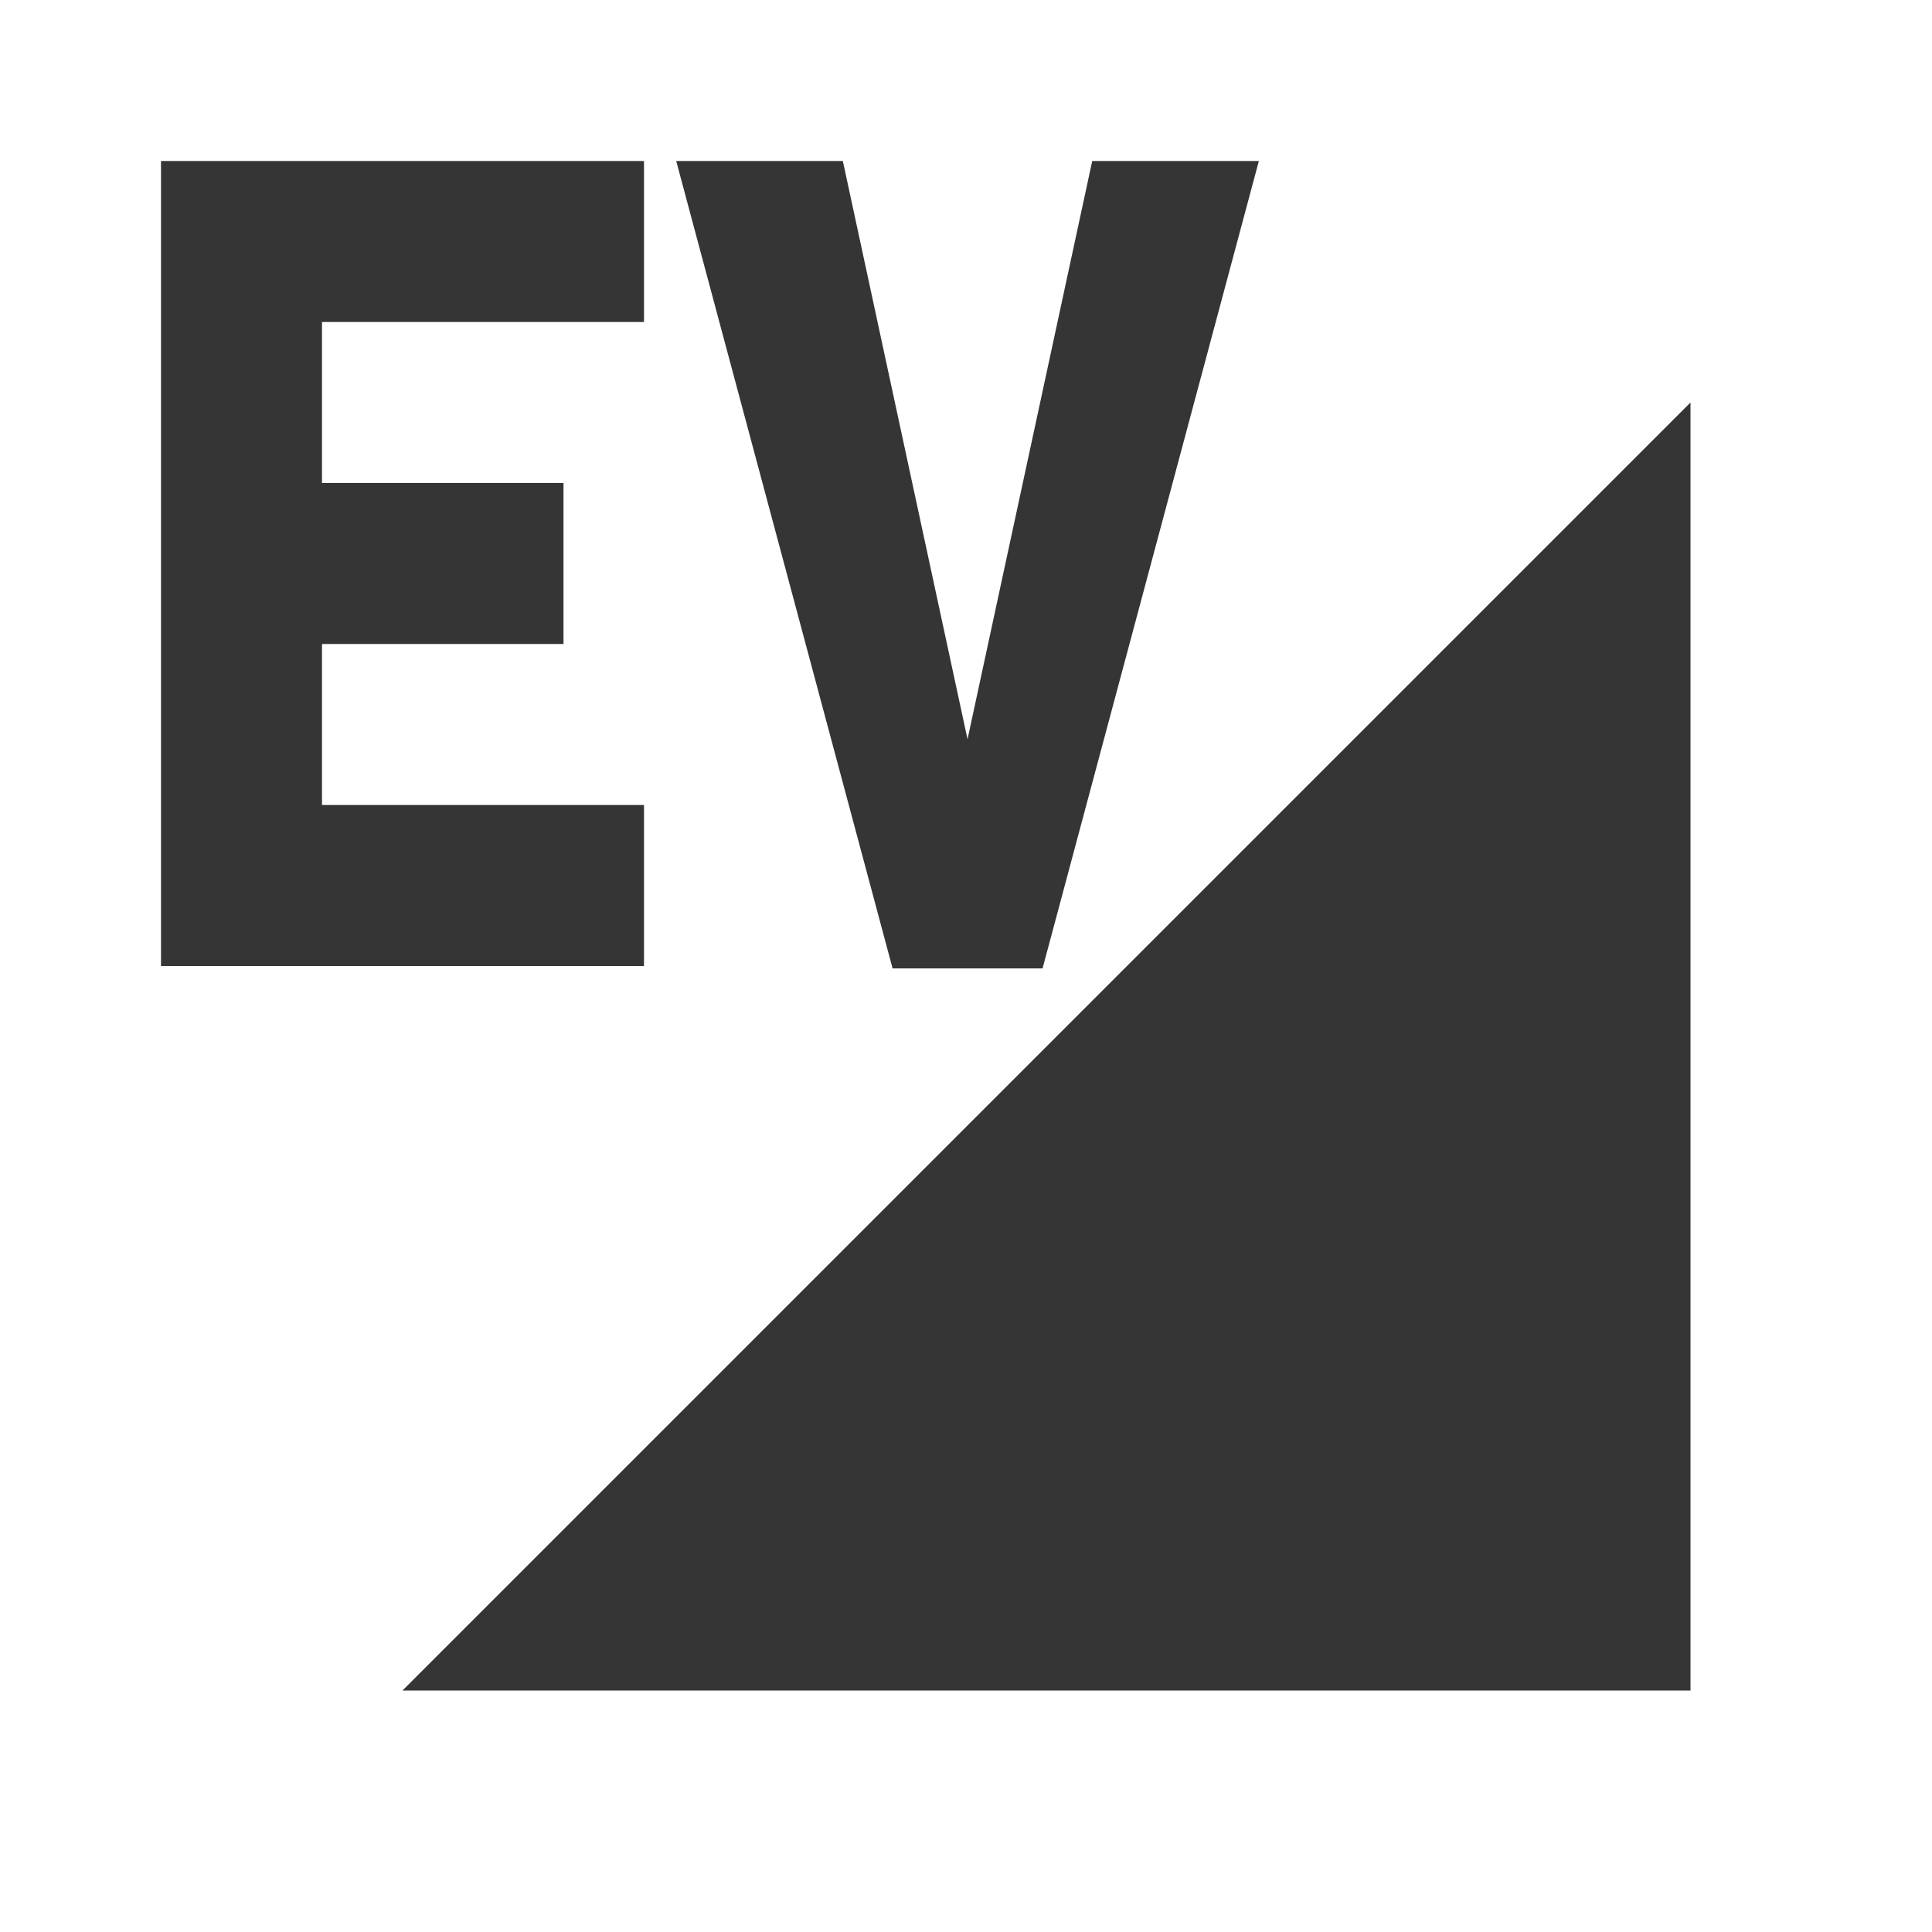
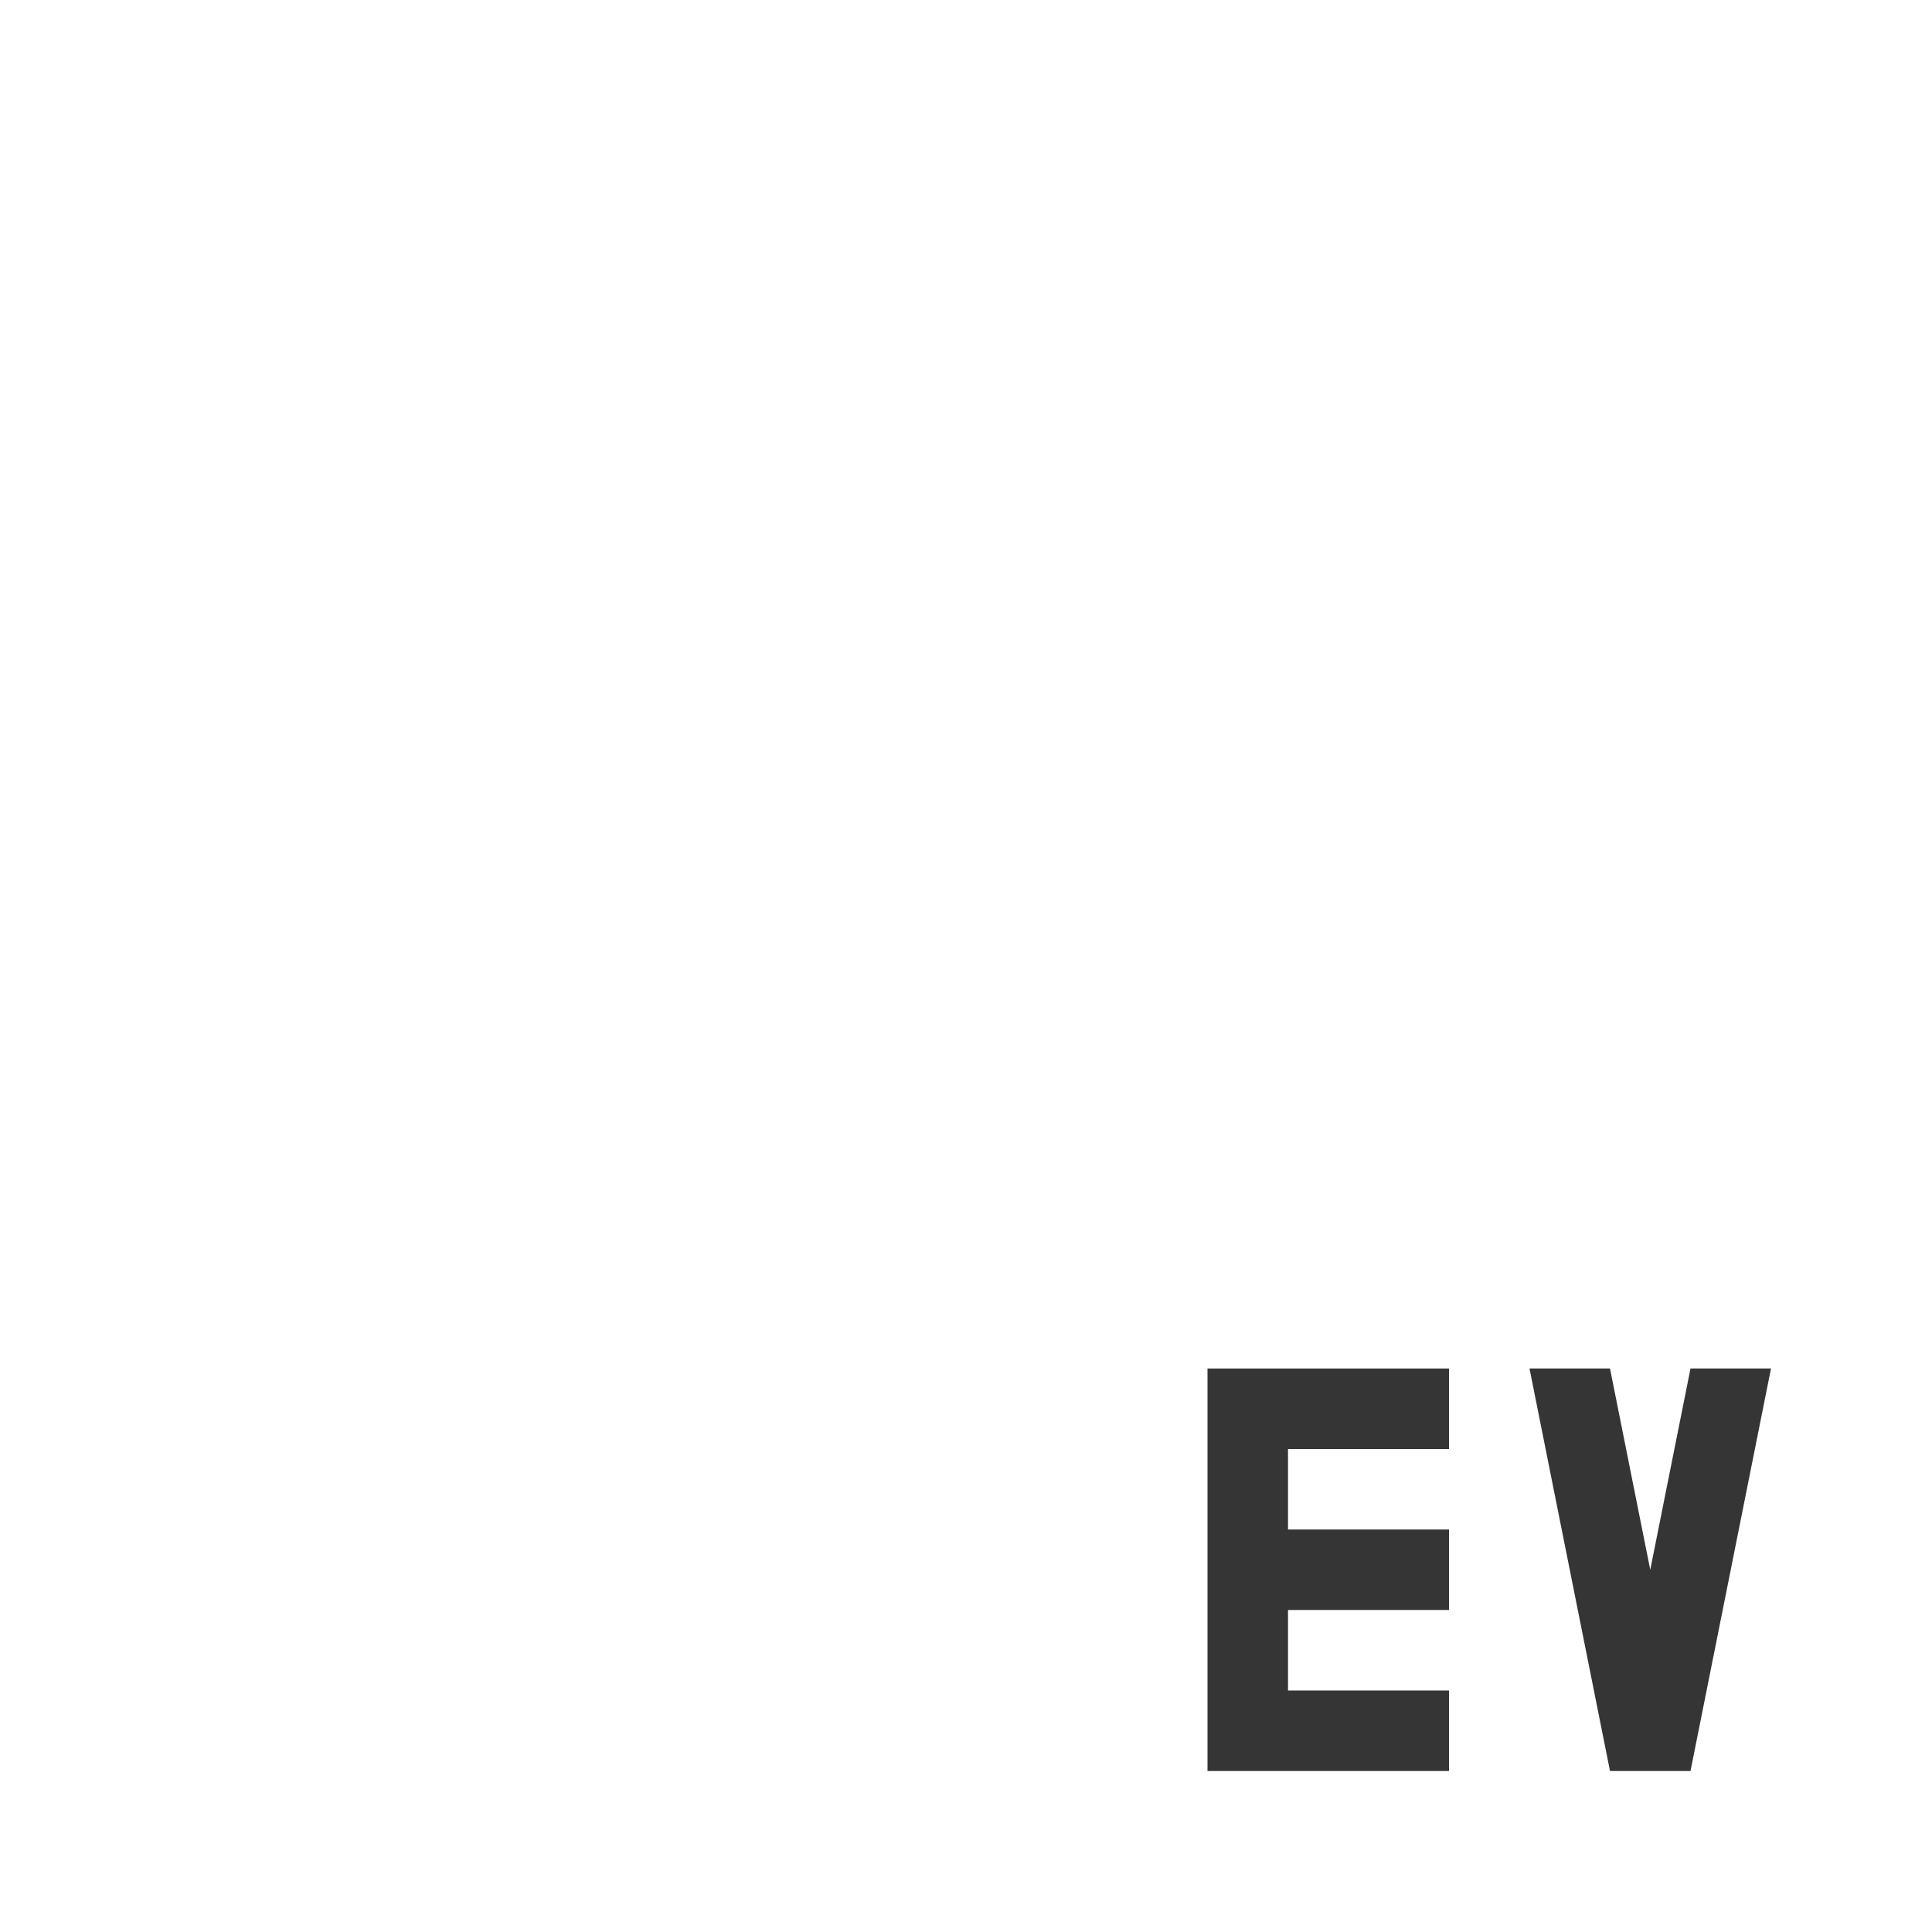
<svg xmlns="http://www.w3.org/2000/svg" viewBox="0 0 24 24">
-   <g>
-     <path d="m 21 21 0 -16 -16 16" style="fill:#353535;fill-opacity:1;stroke:none;fill-rule:evenodd" />
-     <path d="m 2 2 0 10 l 6 0 0 -2 -4 0 0 -2 3 0 0 -2 -3 0 0 -2 4 0 0 -2 z" style="fill:#353535;fill-opacity:1;stroke:none;fill-rule:evenodd" />
-     <path d="m 8.4 2 2.688 10.03 1.863 0 l 2.687 -10.03 -2.07 0 -1.549 7.183 -1.549 -7.183" style="fill:#353535;opacity:1;fill-opacity:1;stroke:none;fill-rule:nonzero" />
-   </g>
+   <path d="m 18 17 0 1 -2 0 0 1 2 0 0 1 -2 0 0 1 2 0 0 1 -3 0 0 -5 z" style="fill:#353535;fill-opacity:1;stroke:none;fill-rule:evenodd" />
+   <path d="m 19,17 1,5 1,0 1,-5 -1,0 -0.5,2.5 L 20,17 Z" style="fill:#353535;fill-opacity:1;stroke:none;fill-rule:evenodd" />
</svg>
